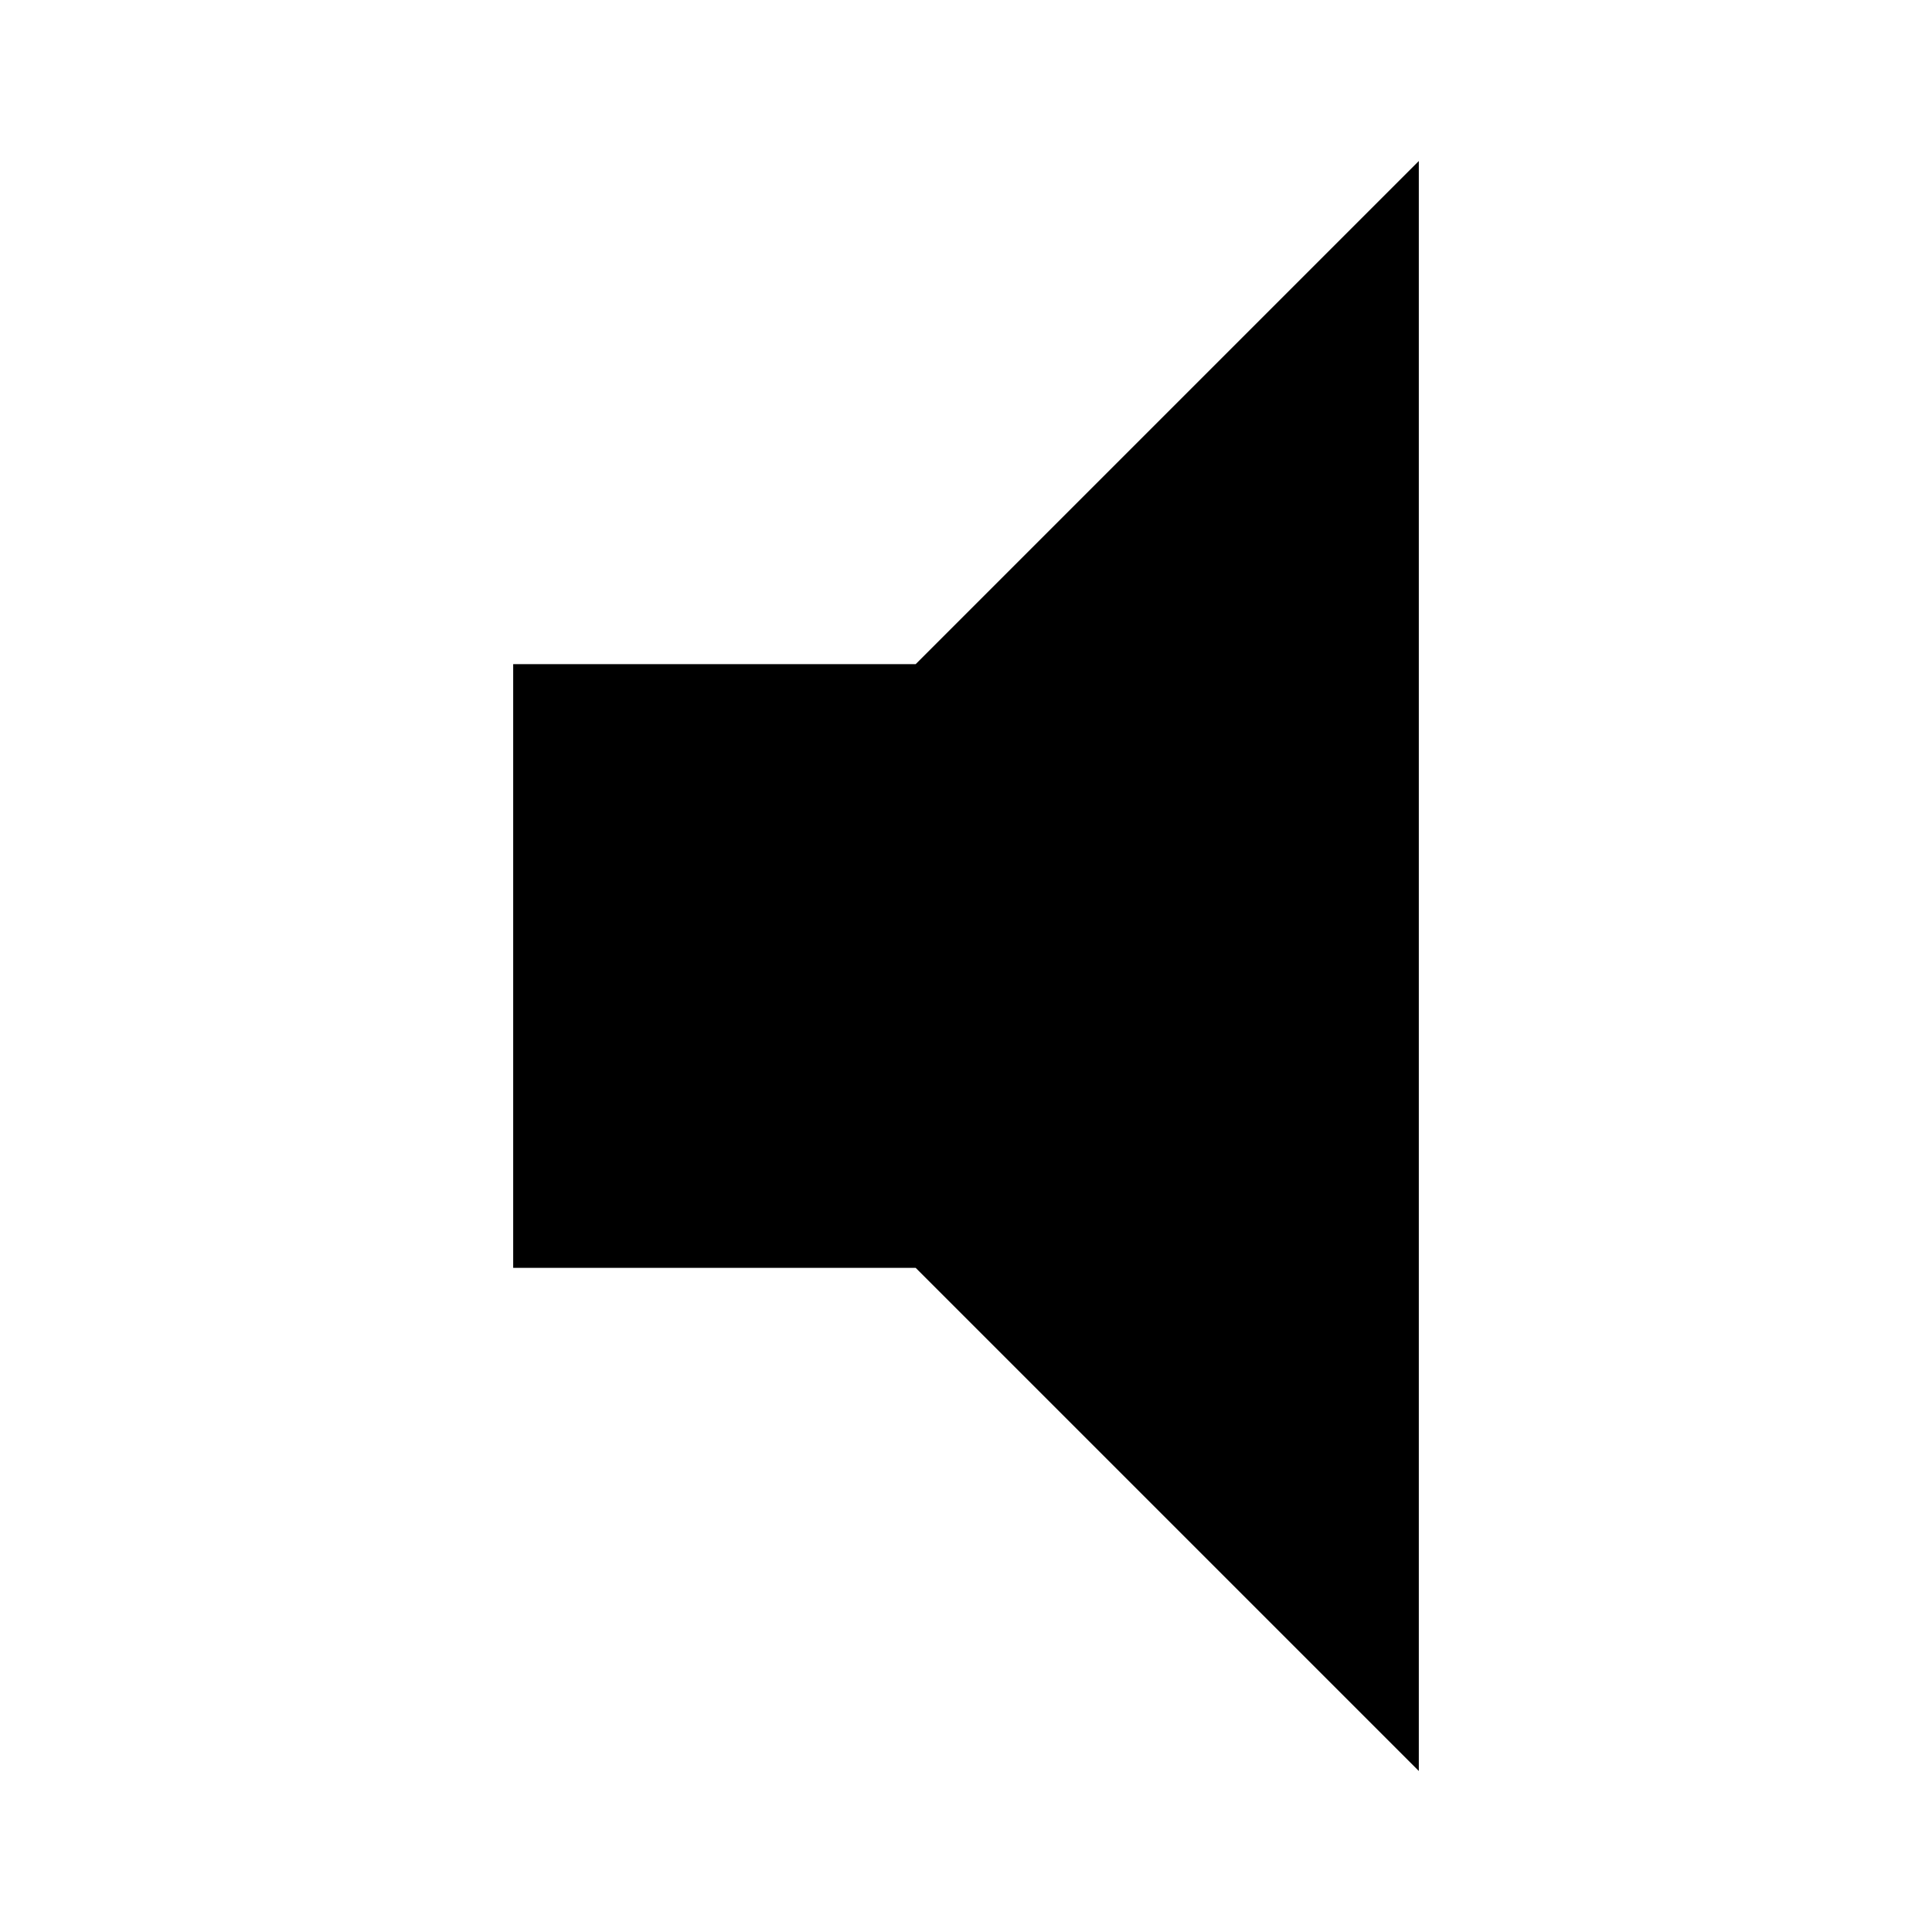
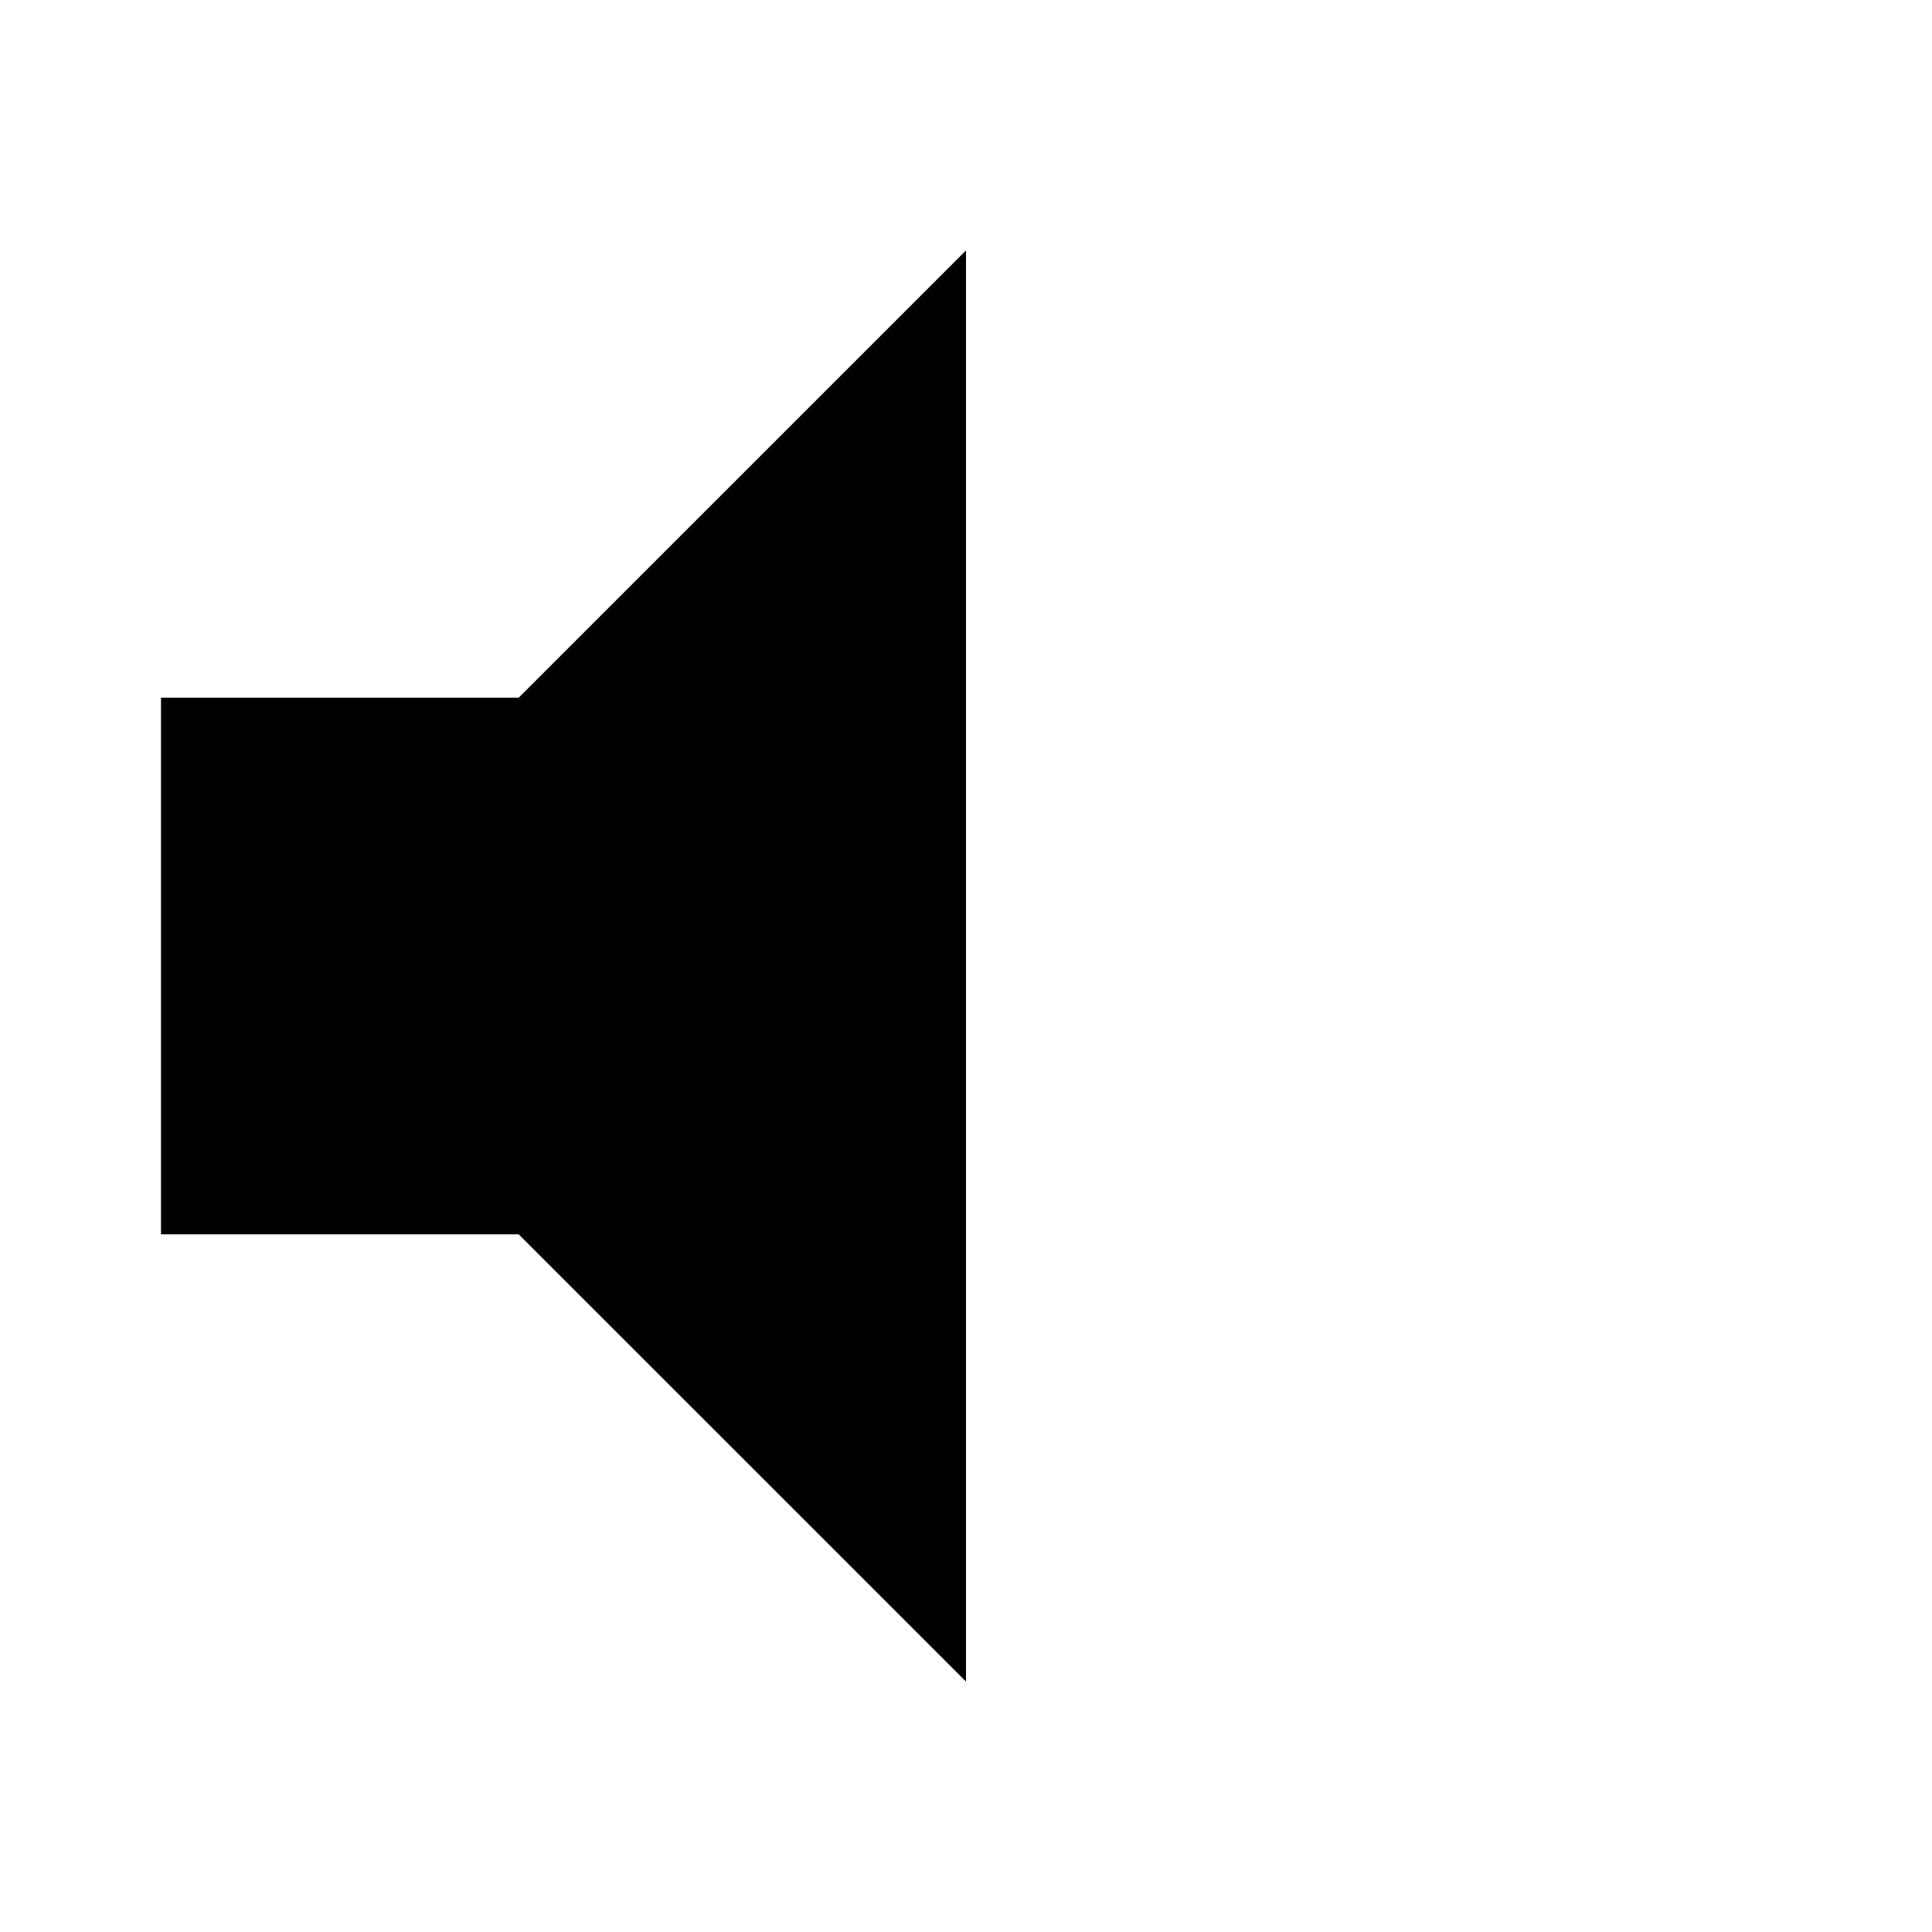
<svg xmlns="http://www.w3.org/2000/svg" version="1.1" id="master" x="0px" y="0px" width="24px" height="24px" viewBox="0 0 24 24" enable-background="new 0 0 24 24" xml:space="preserve">
  <rect fill="none" width="24" height="24" />
-   <path d="M6.375,8.25v7.5h5l6.25,6.25V2l-6.25,6.25H6.375z" />
+   <path d="M2,8.667v6.666h4.443L12,20.889V3.111L6.443,8.667H2z" />
</svg>
